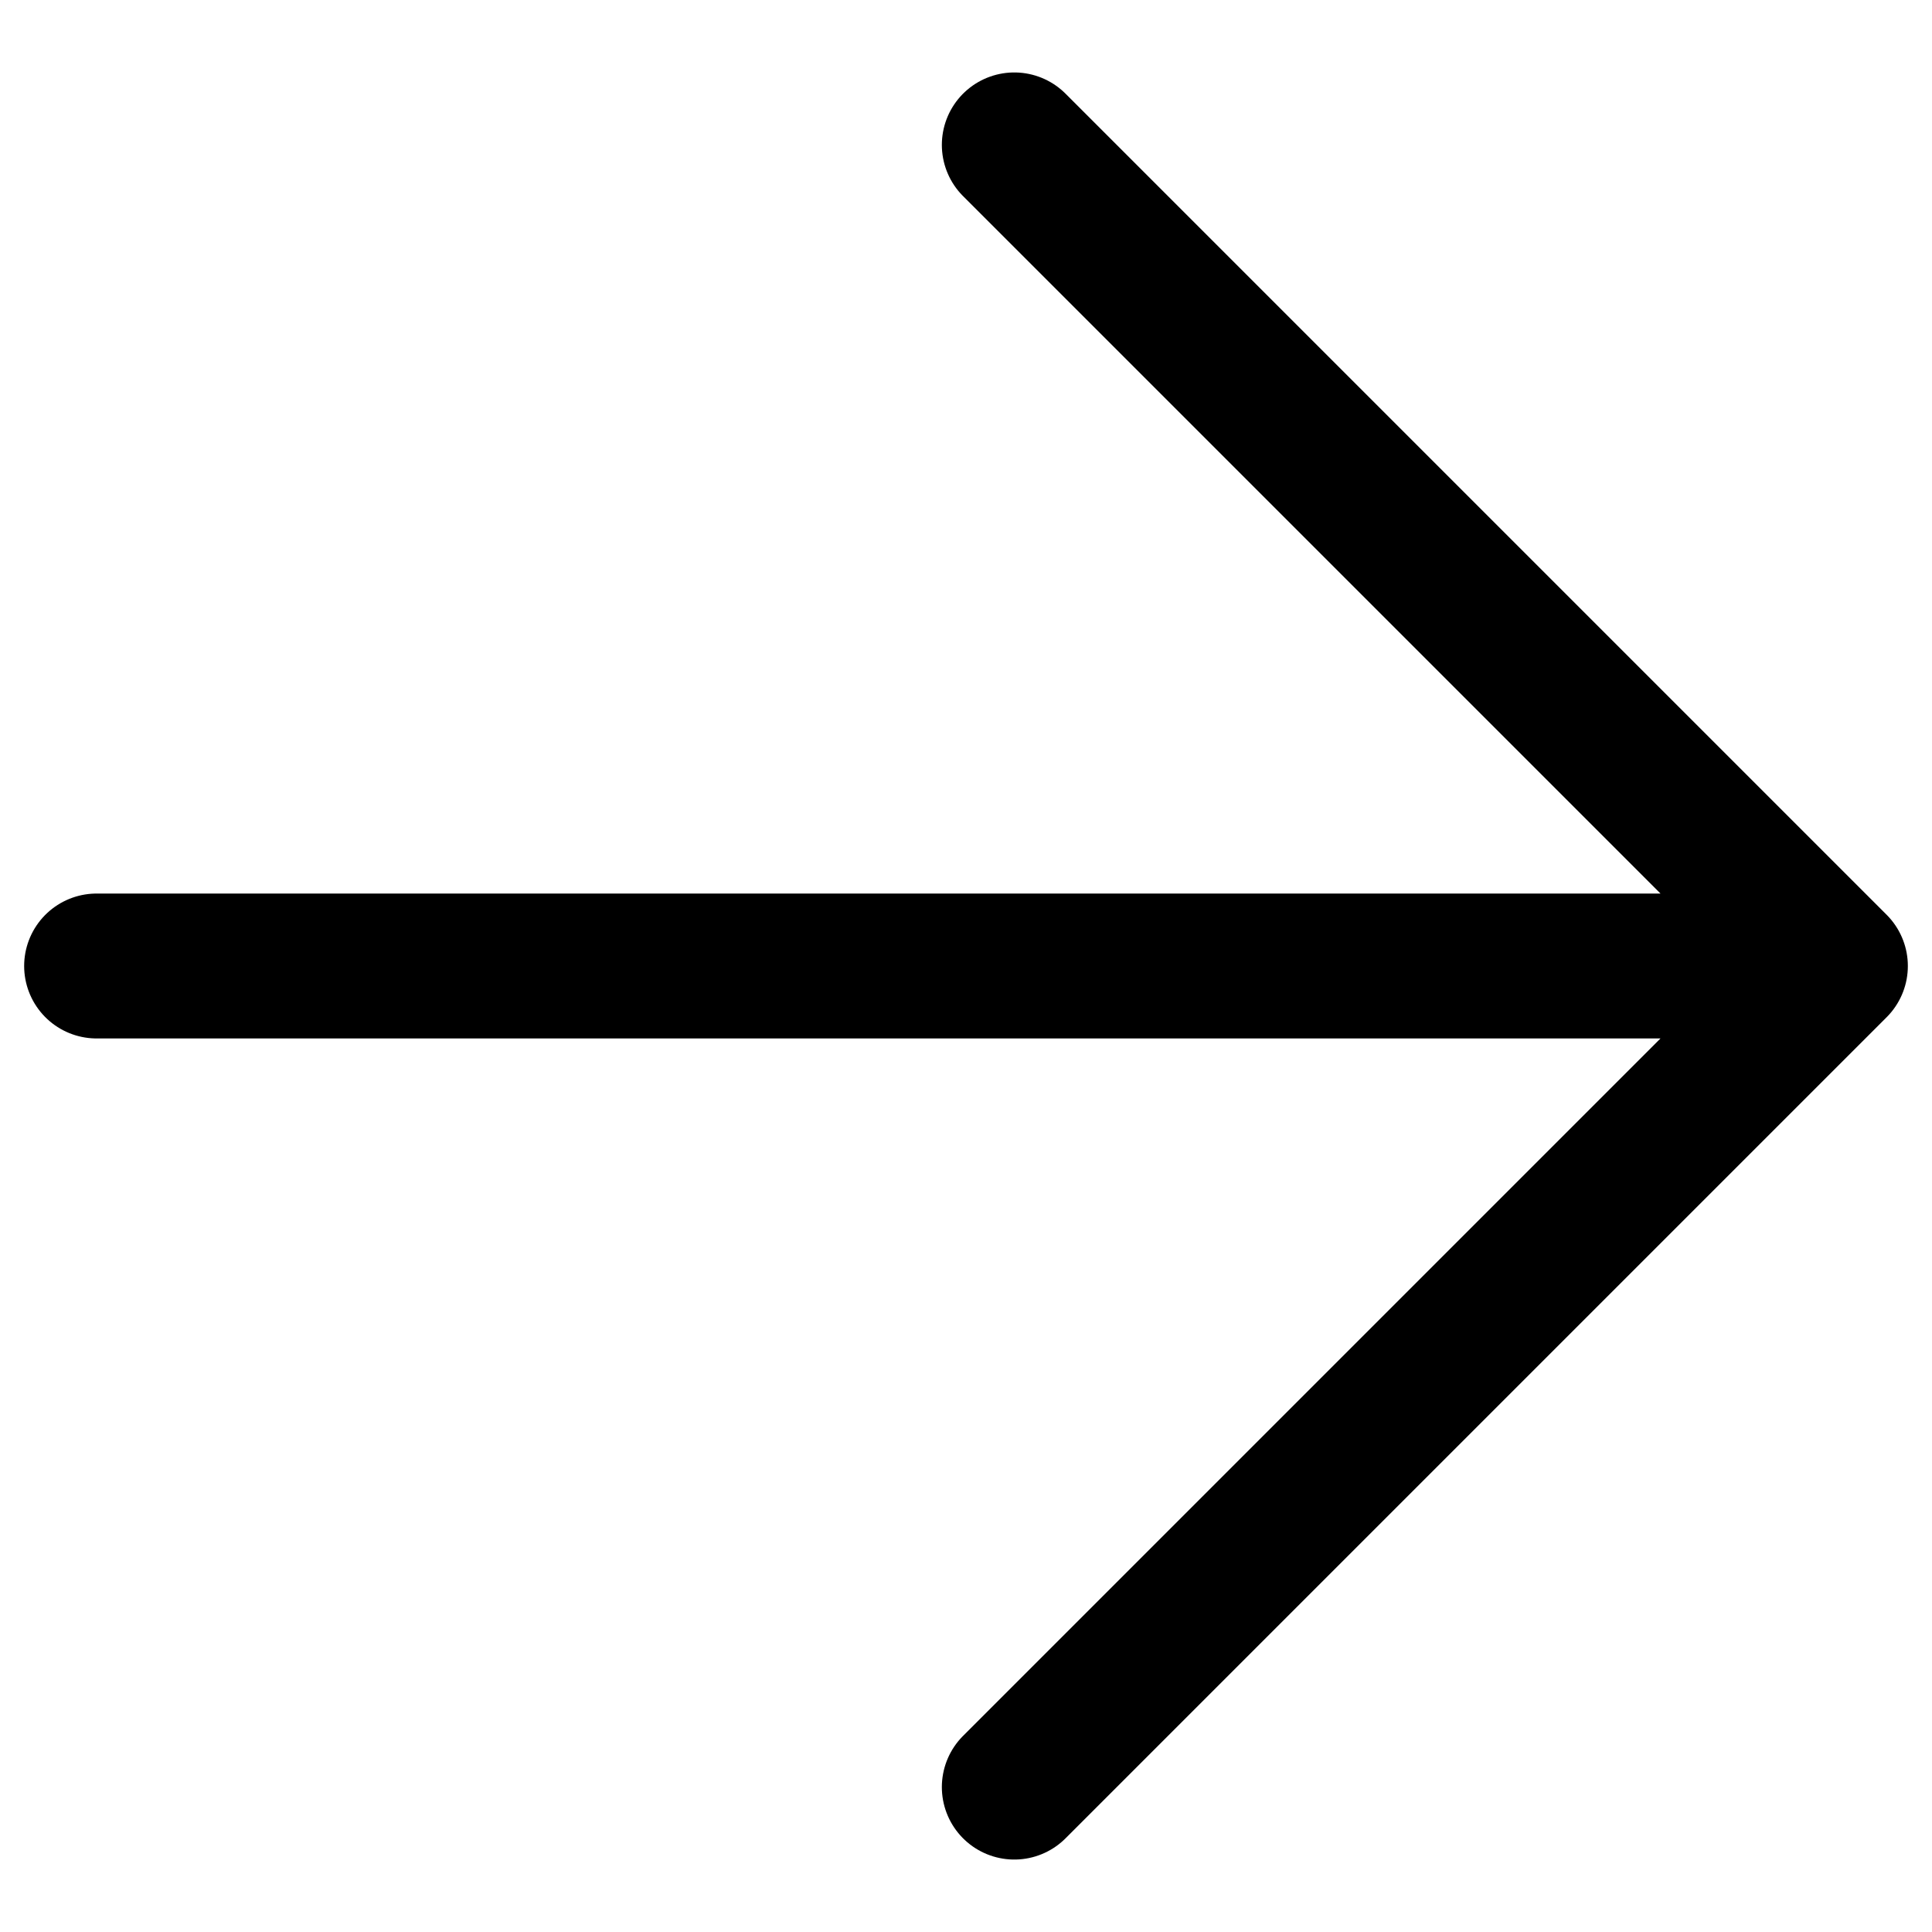
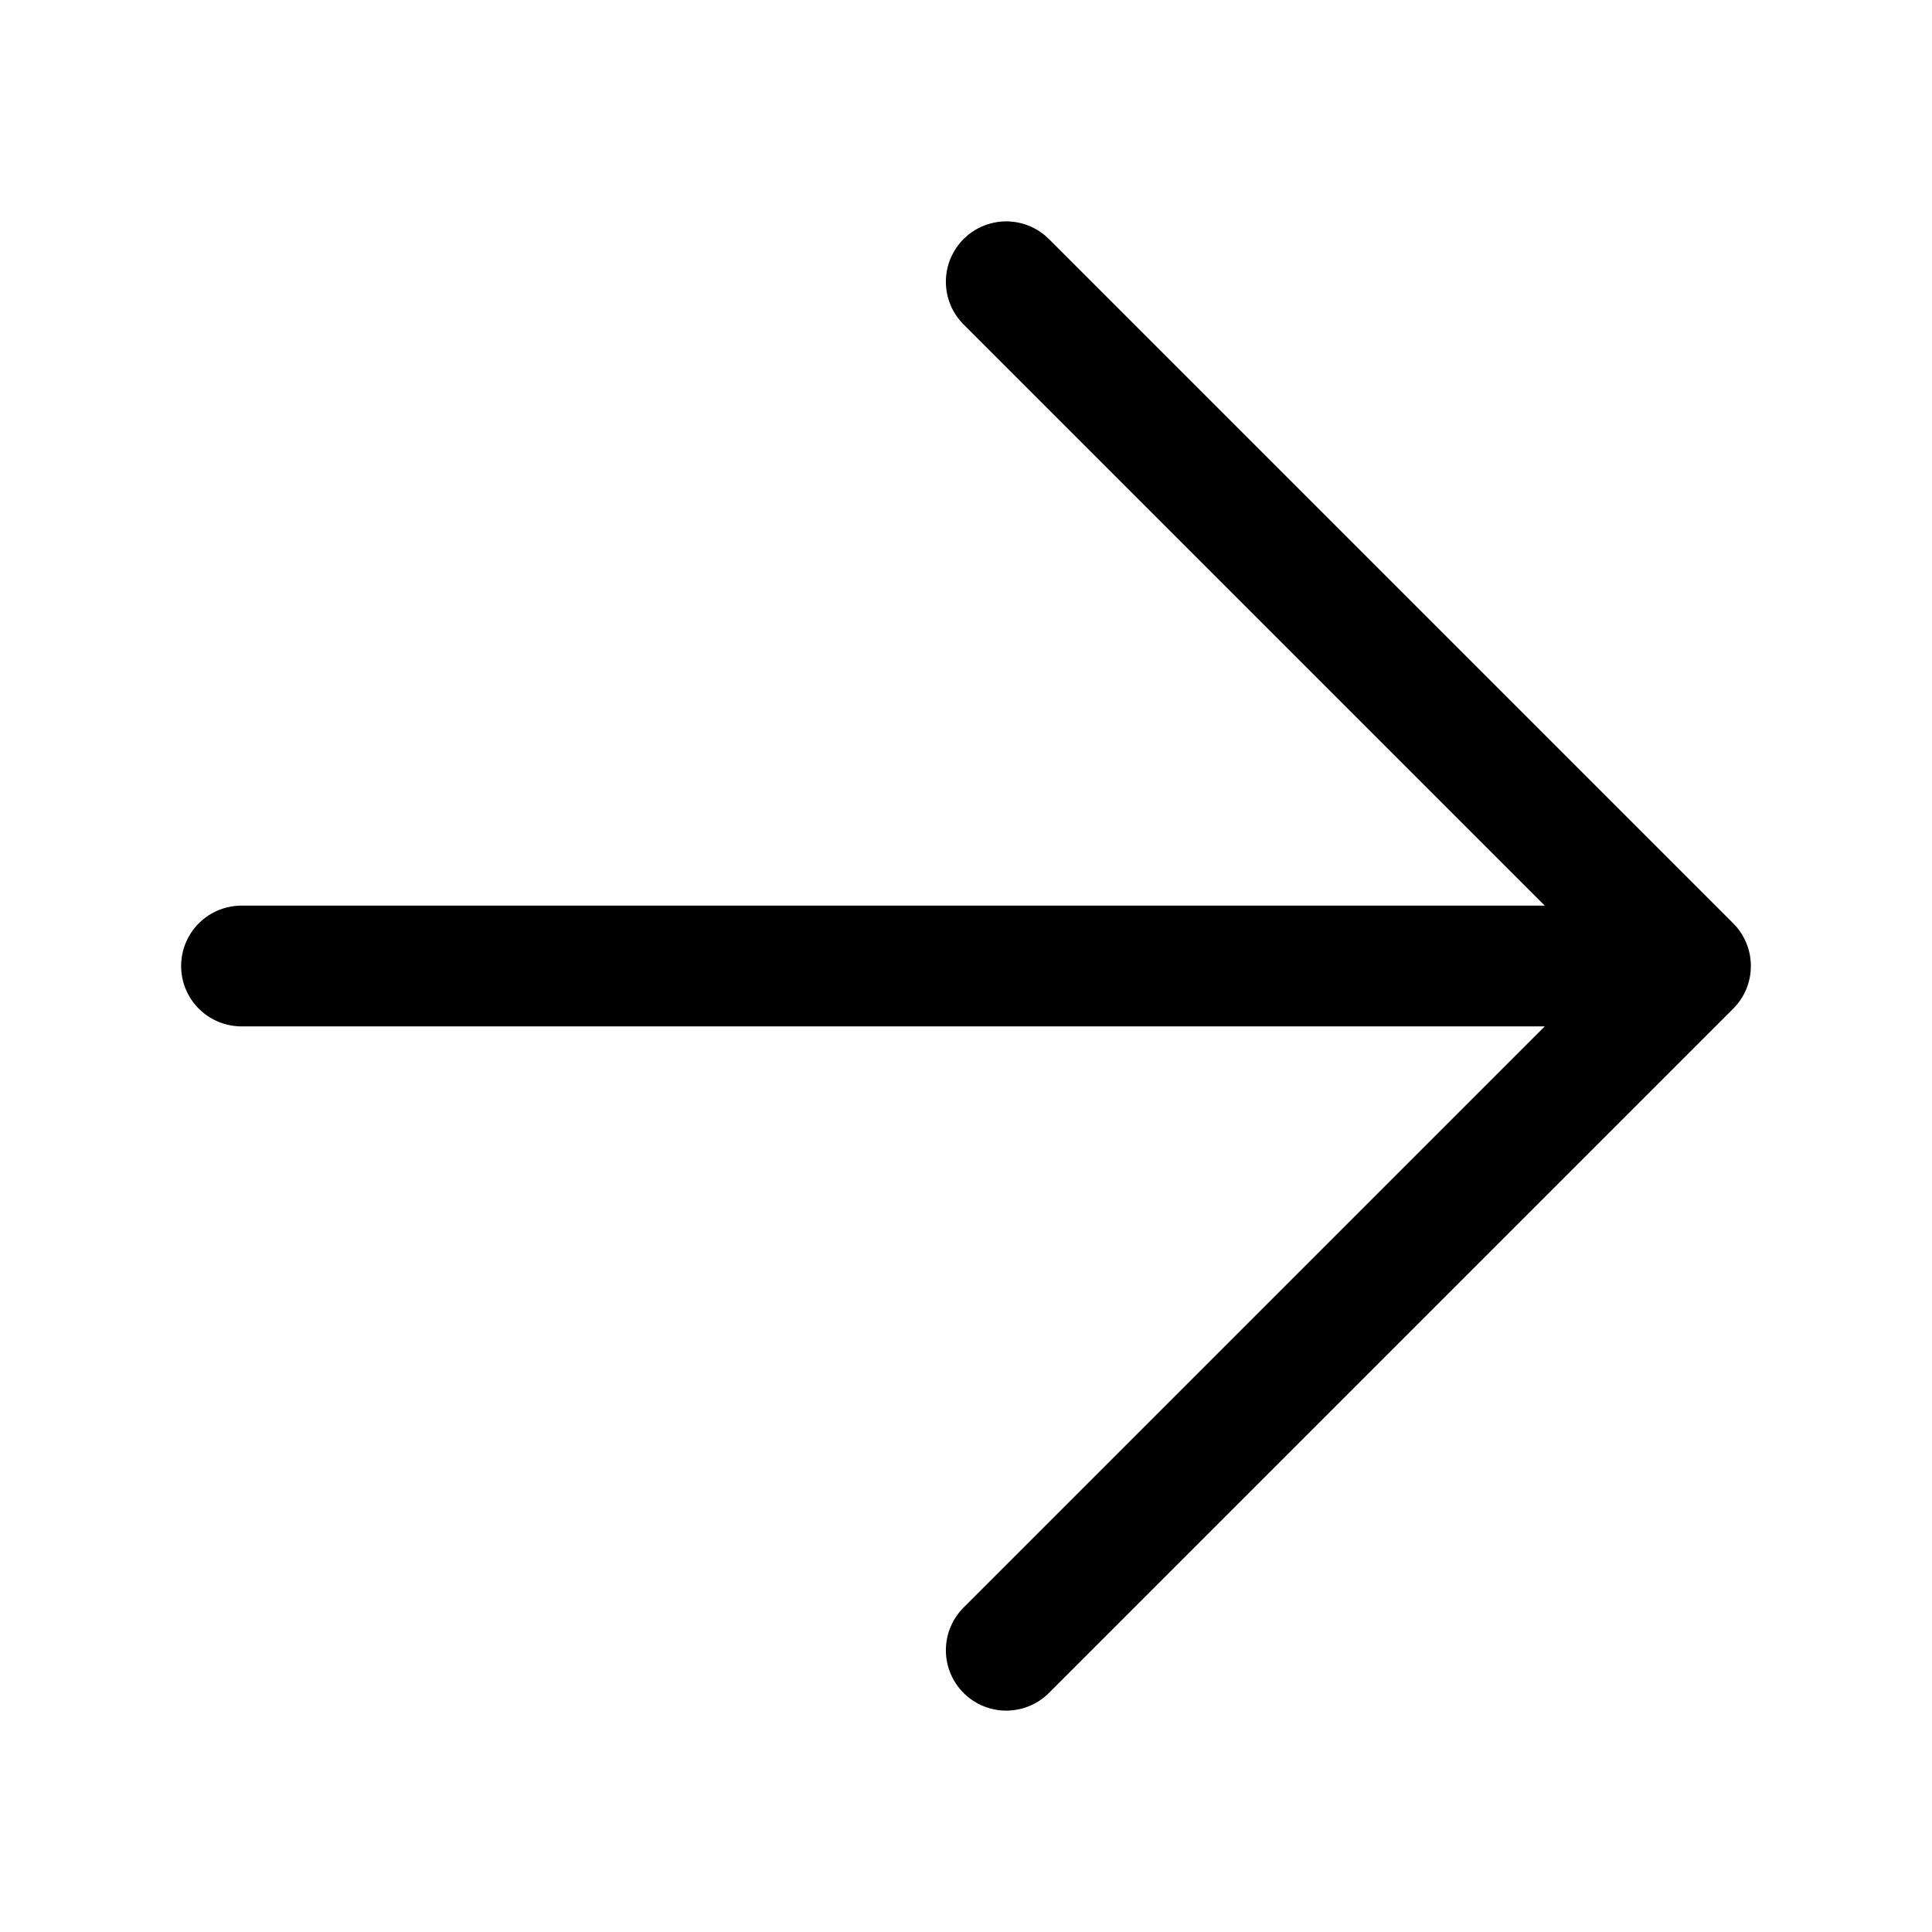
- <svg xmlns="http://www.w3.org/2000/svg" width="1024" height="1024">
-   <path fill="none" stroke-linejoin="round" stroke-linecap="round" stroke-width="76.8" stroke="#000" d="M51.2 512h921.6m0 0L537.6 947.2M972.8 512 537.6 76.8" />
+ <svg xmlns="http://www.w3.org/2000/svg" version="1.1" width="1024" height="1024" viewBox="0 0 1024 1024">
+   <g id="icomoon-ignore">
+ </g>
+   <path fill="none" stroke-linejoin="round" stroke-linecap="round" stroke-miterlimit="4" stroke-width="64" stroke="#000" d="M128 512h768M896 512l-362.667 362.667M896 512l-362.667-362.667" />
</svg>
